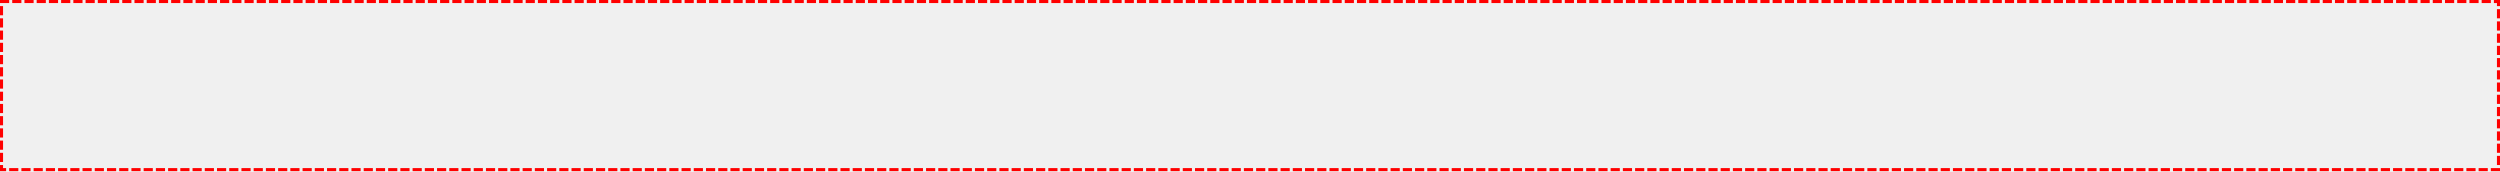
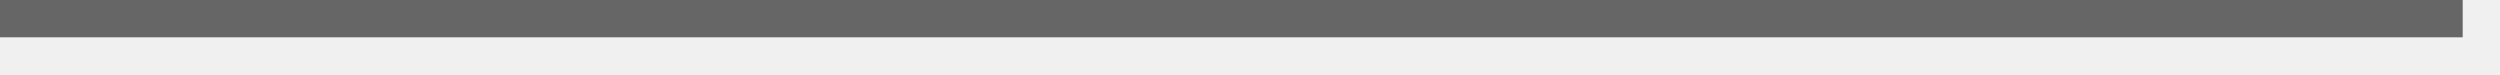
- <svg xmlns="http://www.w3.org/2000/svg" version="1.1" width="818px" height="56px">
-   <g transform="matrix(1 0 0 1 -233 -993 )">
-     <path d="M 234 994  L 1050 994  L 1050 1048  L 234 1048  L 234 994  Z " fill-rule="nonzero" fill="#ffffff" stroke="none" fill-opacity="0" />
-     <path d="M 233.5 993.5  L 1050.5 993.5  L 1050.5 1048.5  L 233.5 1048.5  L 233.5 993.5  Z " stroke-width="1" stroke-dasharray="3,1" stroke="#ff0000" fill="none" stroke-dashoffset="0.5" />
+ <svg xmlns="http://www.w3.org/2000/svg" version="1.1" width="67px" height="2px">
+   <g transform="matrix(1 0 0 1 -653 -1091 )">
+     <path d="M 653 1091.5  L 719 1091.5  " stroke-width="1" stroke="#666666" fill="none" />
  </g>
</svg>
